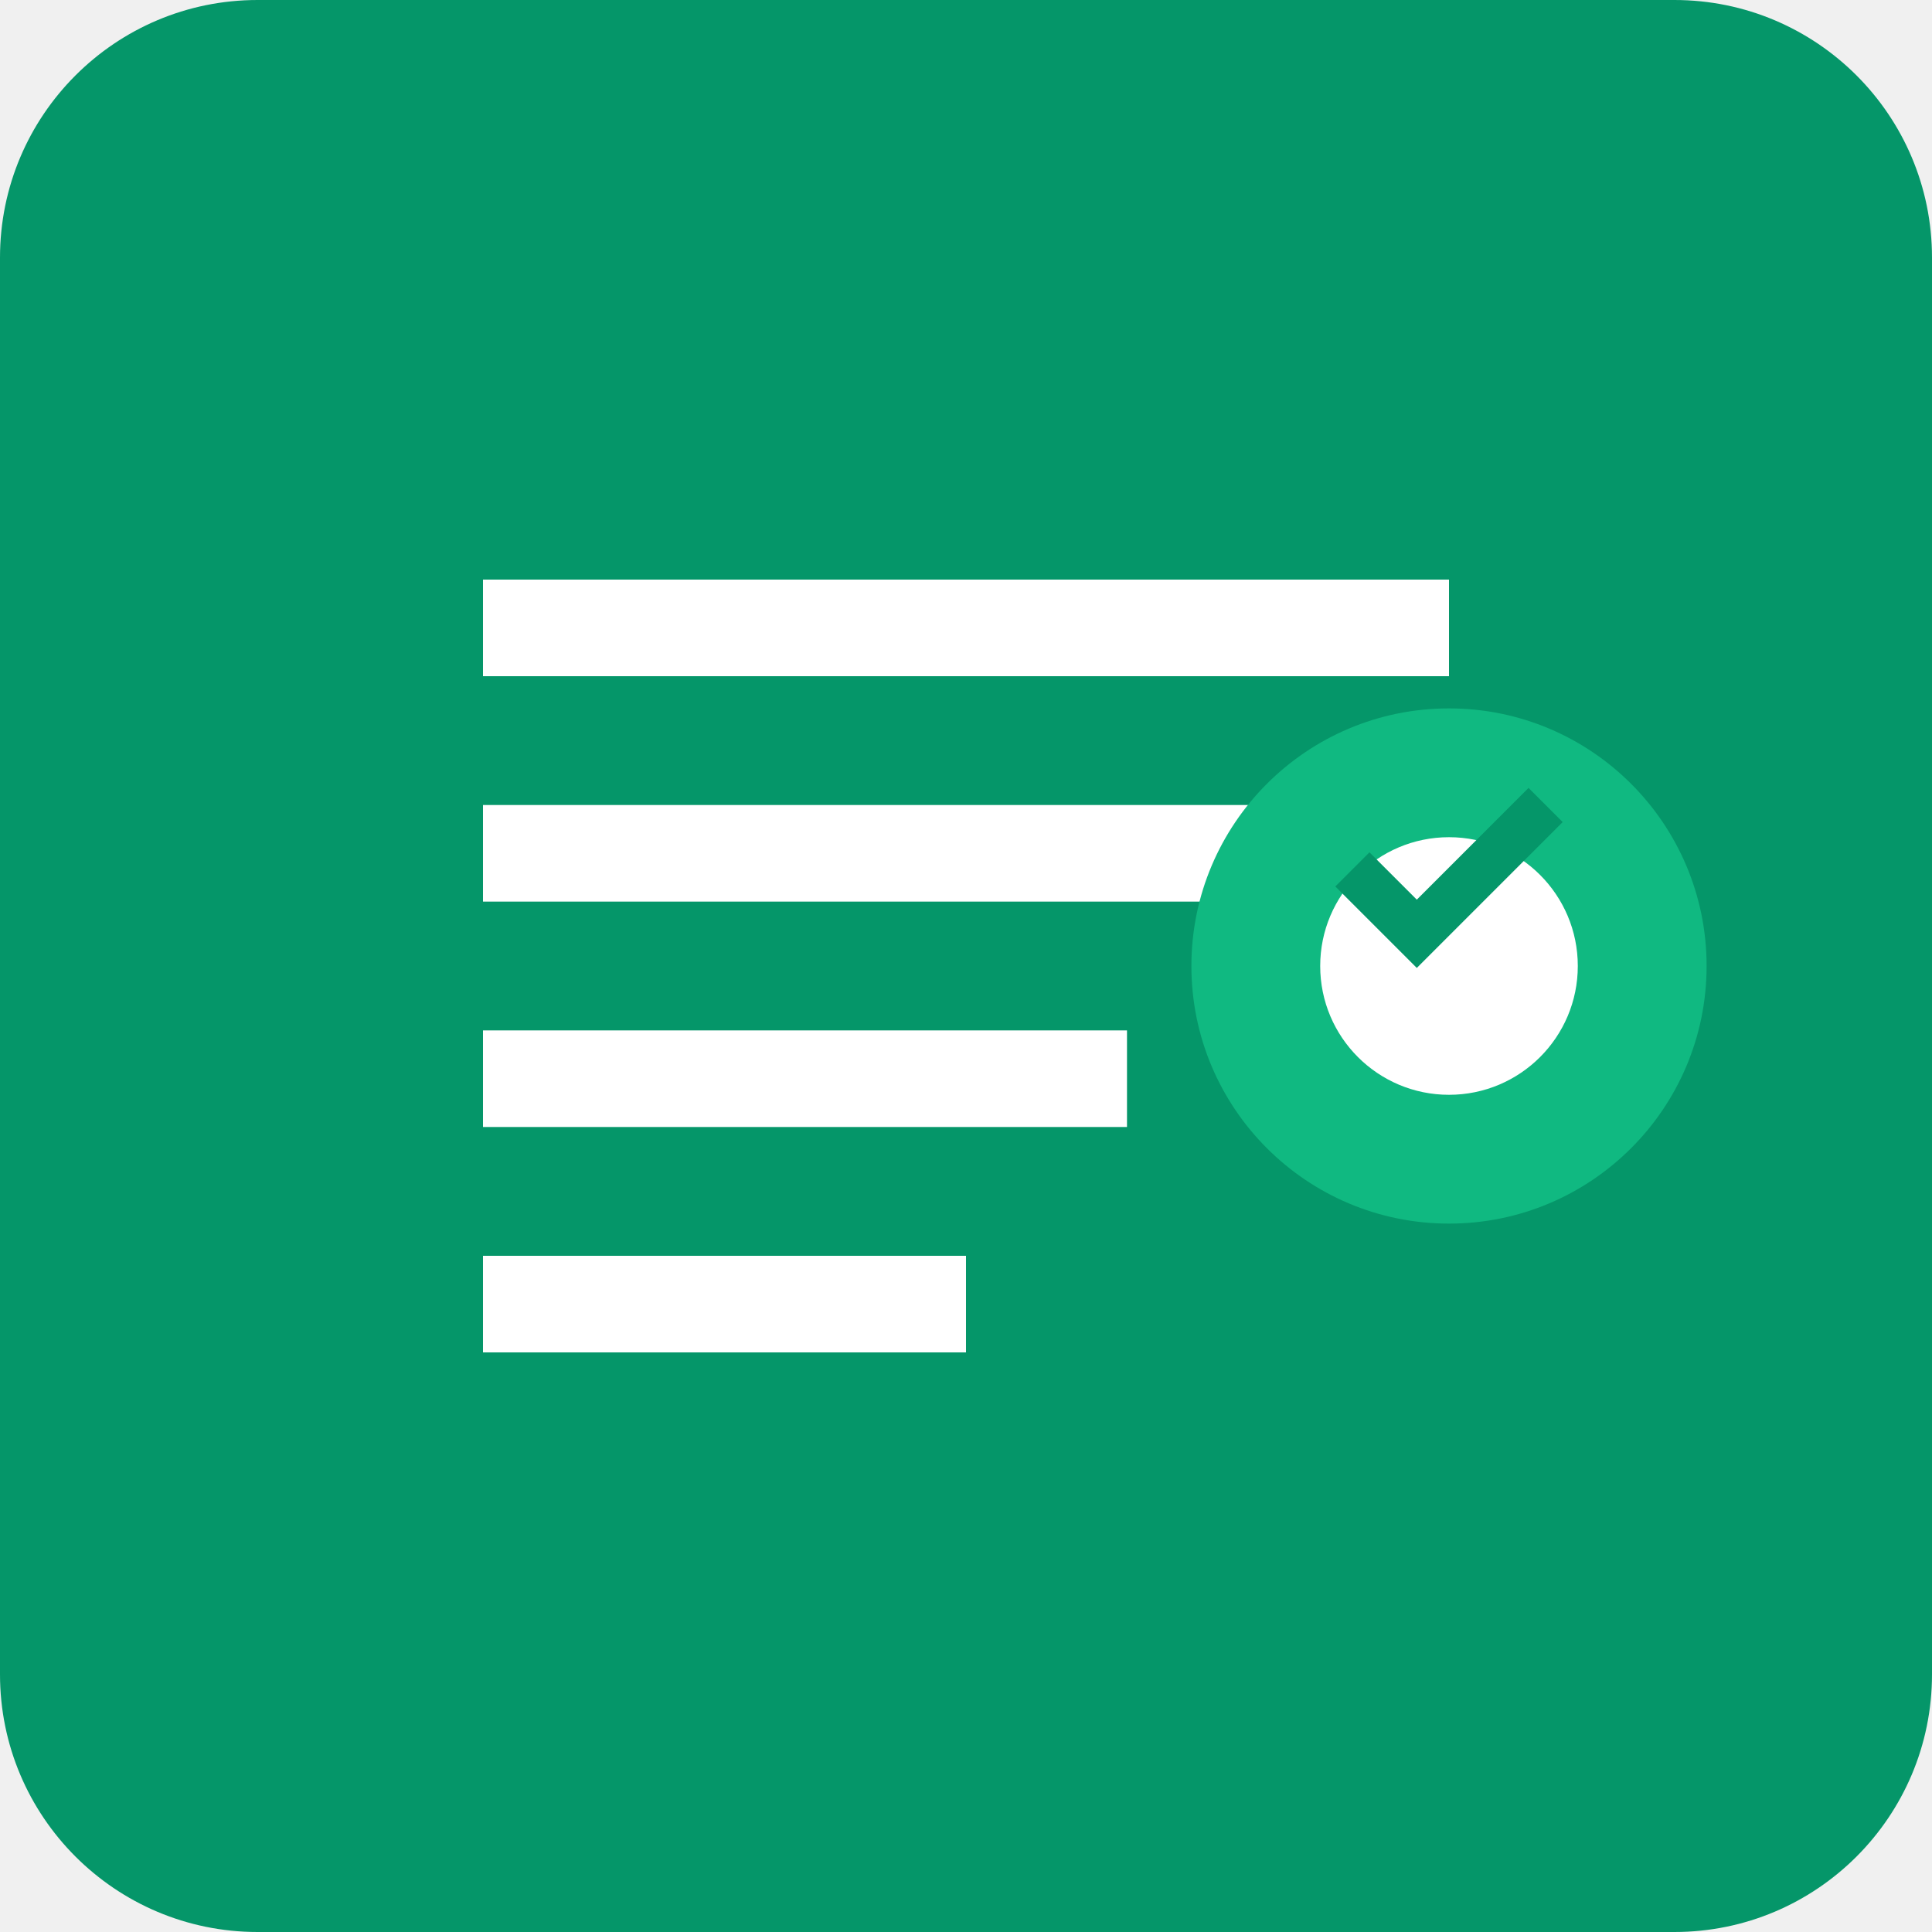
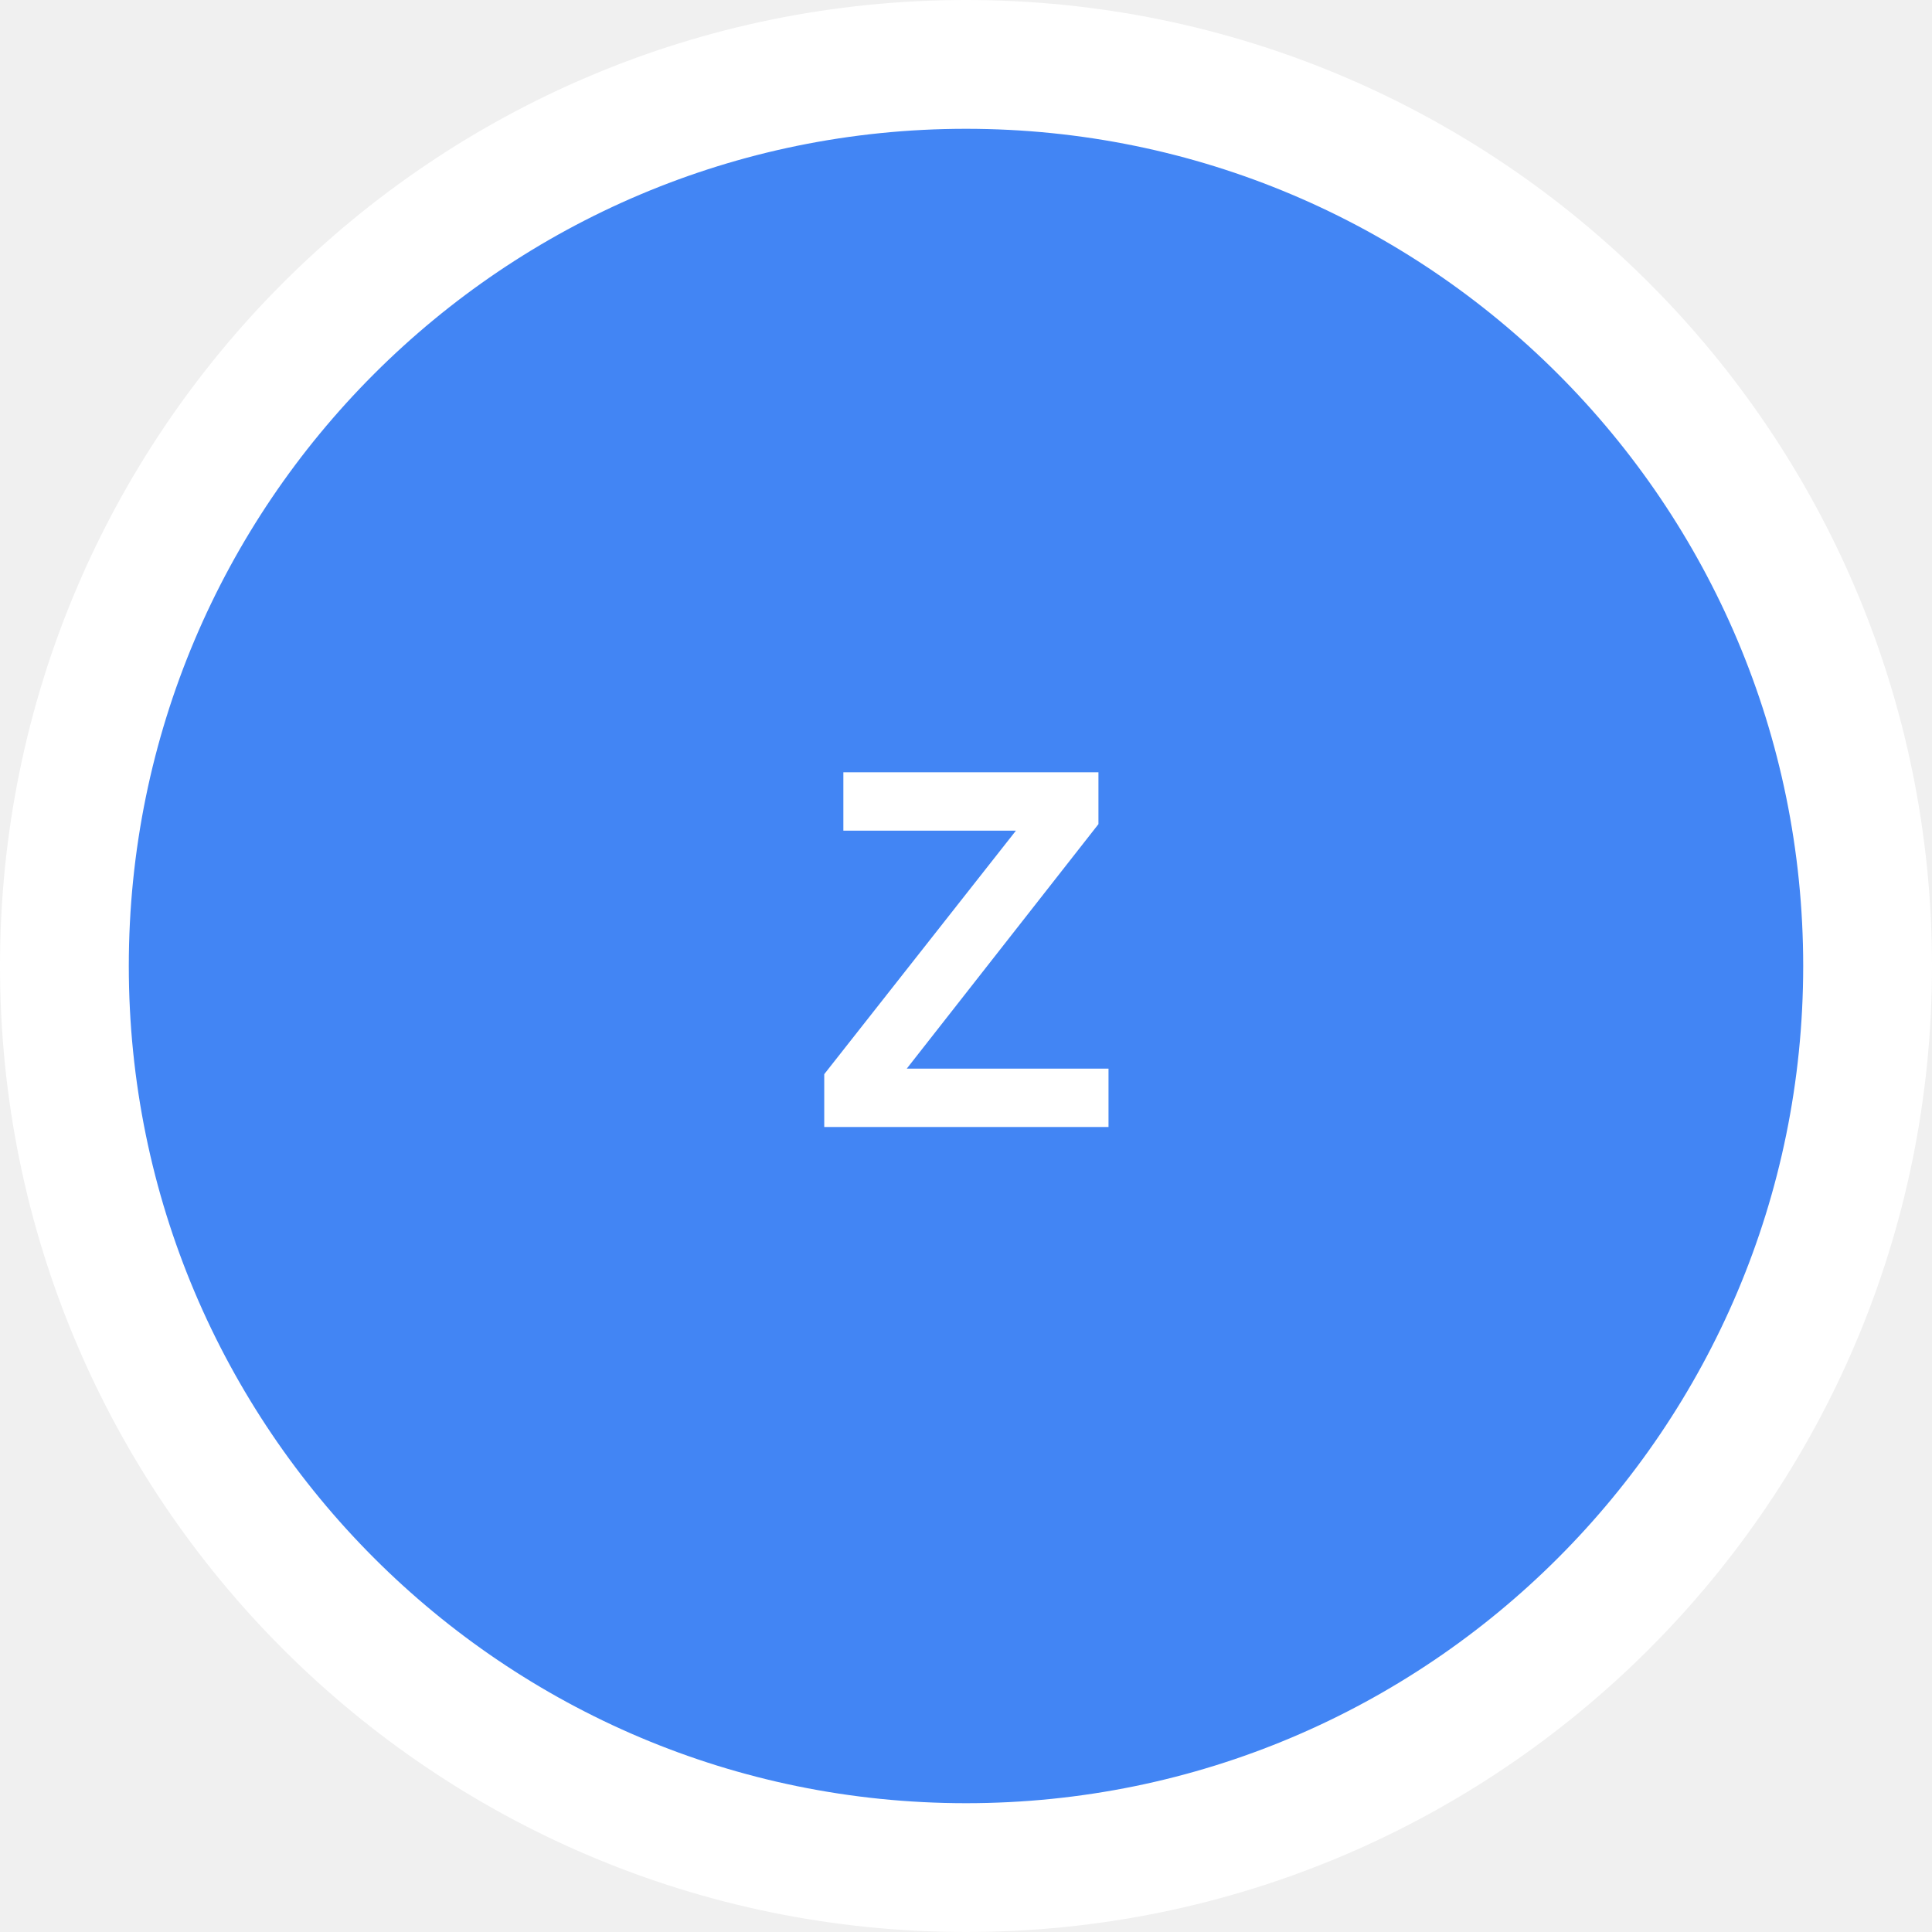
<svg xmlns="http://www.w3.org/2000/svg" width="60" height="60" viewBox="0 0 60 60" fill="none">
-   <rect width="60" height="60" rx="8" fill="#059669" />
-   <path d="M15 18h30v3H15z" fill="white" />
-   <path d="M15 25h25v3H15z" fill="white" />
-   <path d="M15 32h20v3H15z" fill="white" />
-   <path d="M15 39h15v3H15z" fill="white" />
-   <circle cx="45" cy="30" r="8" fill="#10B981" />
-   <circle cx="45" cy="30" r="4" fill="white" />
-   <path d="M42 27l2 2 4-4" stroke="#059669" stroke-width="1.5" fill="none" />
+   <circle cx="30" cy="30" r="28" fill="#4285F4" stroke="#ffffff" stroke-width="4" />
+   <text x="30" y="35" font-family="Arial, sans-serif" font-size="16" font-weight="bold" fill="white" text-anchor="middle">Z</text>
</svg>
